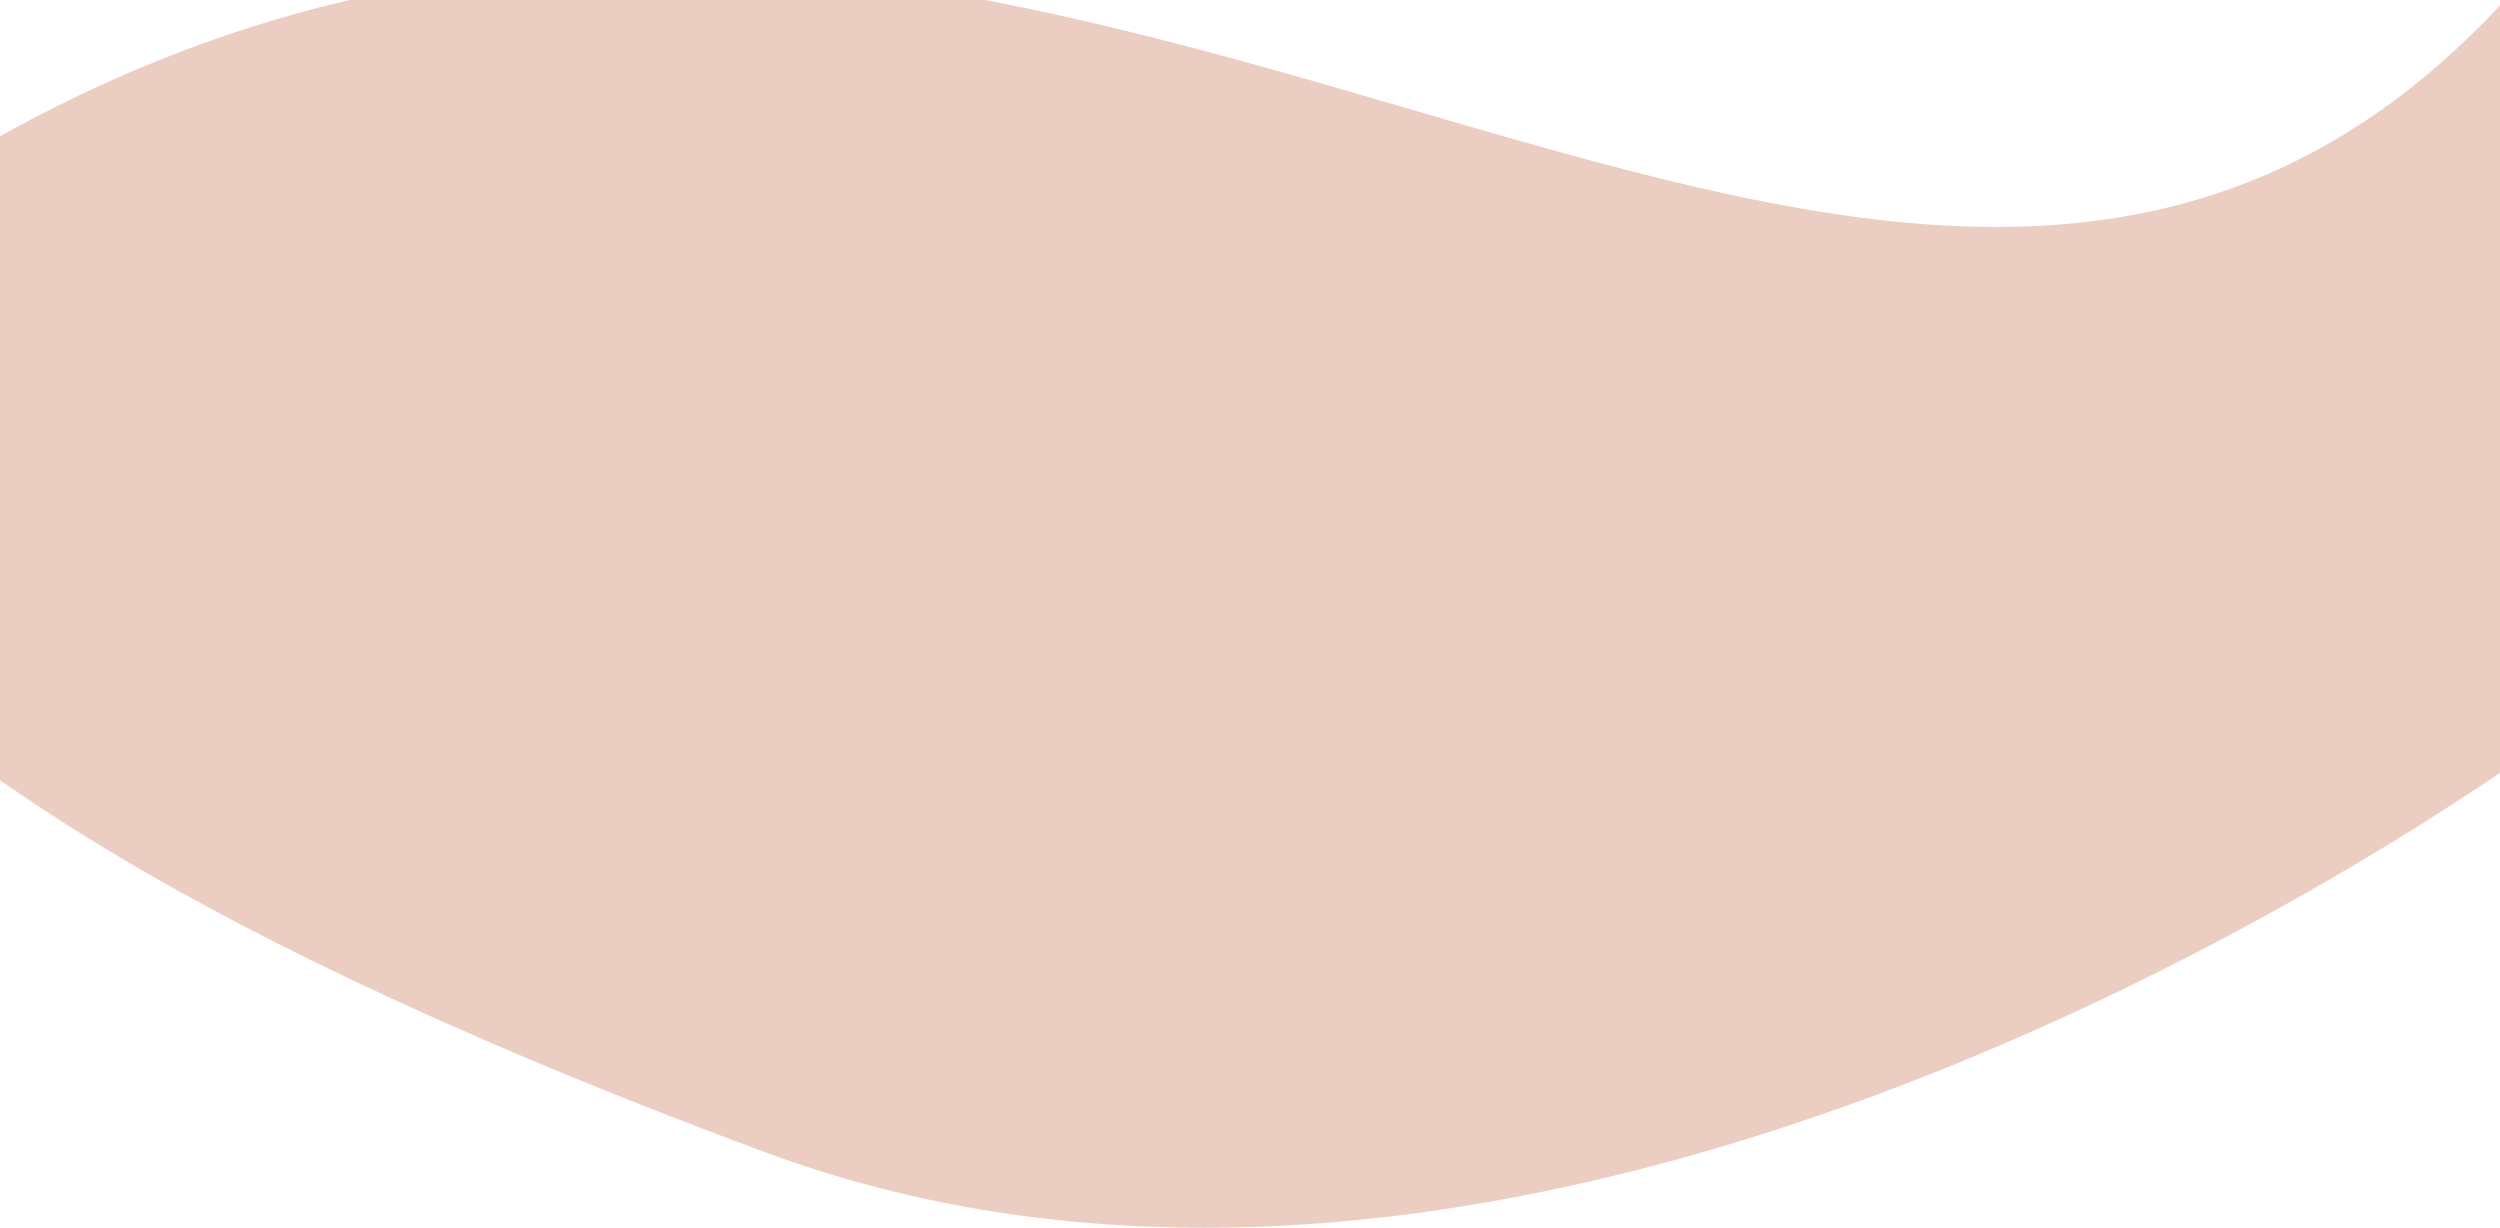
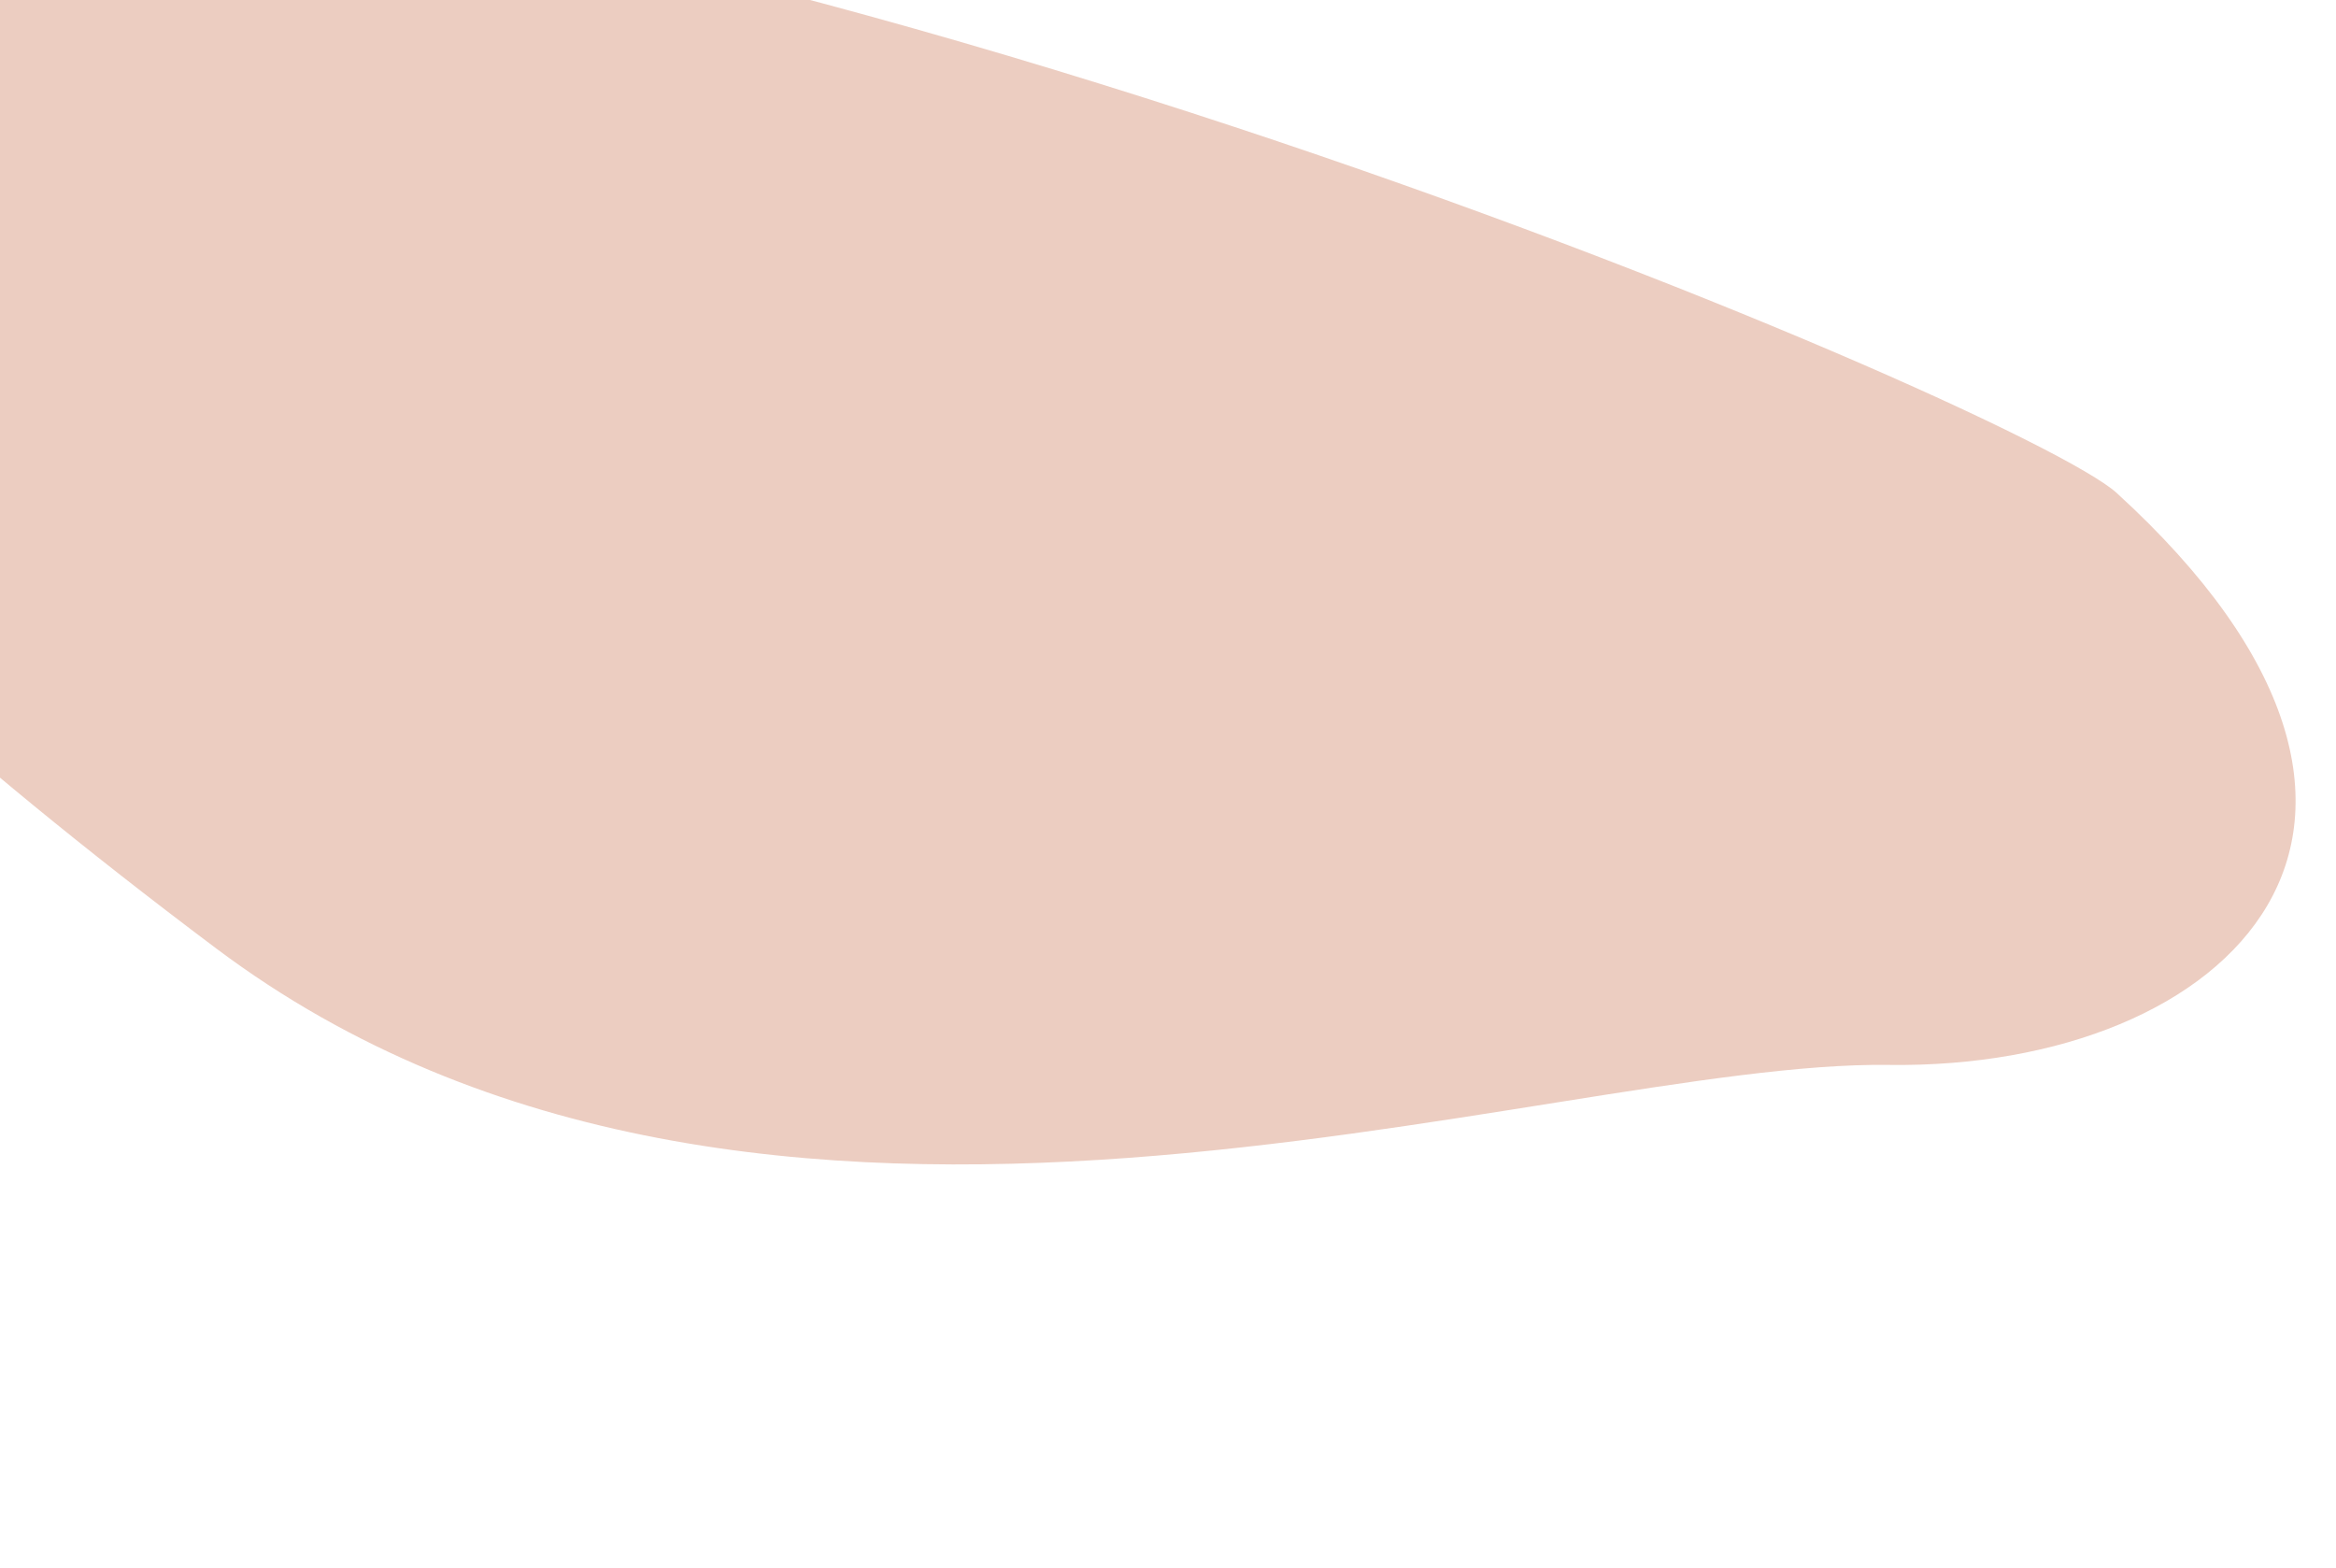
- <svg xmlns="http://www.w3.org/2000/svg" width="1920" height="943" viewBox="0 0 1920 943" fill="none">
-   <path d="M1932.5 -9.446C1445.52 538.554 779.303 -361.446 -32 123.054V585.054C-32 558.054 64.292 691.054 588.024 885.054C1111.76 1079.05 1714.11 735.221 1932.5 585.054V-9.446Z" fill="#ECCDC1" />
+ <svg xmlns="http://www.w3.org/2000/svg" width="1920" height="1288" viewBox="0 0 1920 1288" fill="none">
+   <path d="M1739.79 405.196C1661.02 333.264 528.845 -148.396 -199.309 -127.507L-330.984 315.331C-323.289 289.451 -268.897 444.378 177.821 779.601C624.539 1114.82 1270.45 871.374 1552.04 875.234C1833.62 879.093 2038.76 678.234 1739.79 405.196Z" fill="#ECCDC1" />
</svg>
